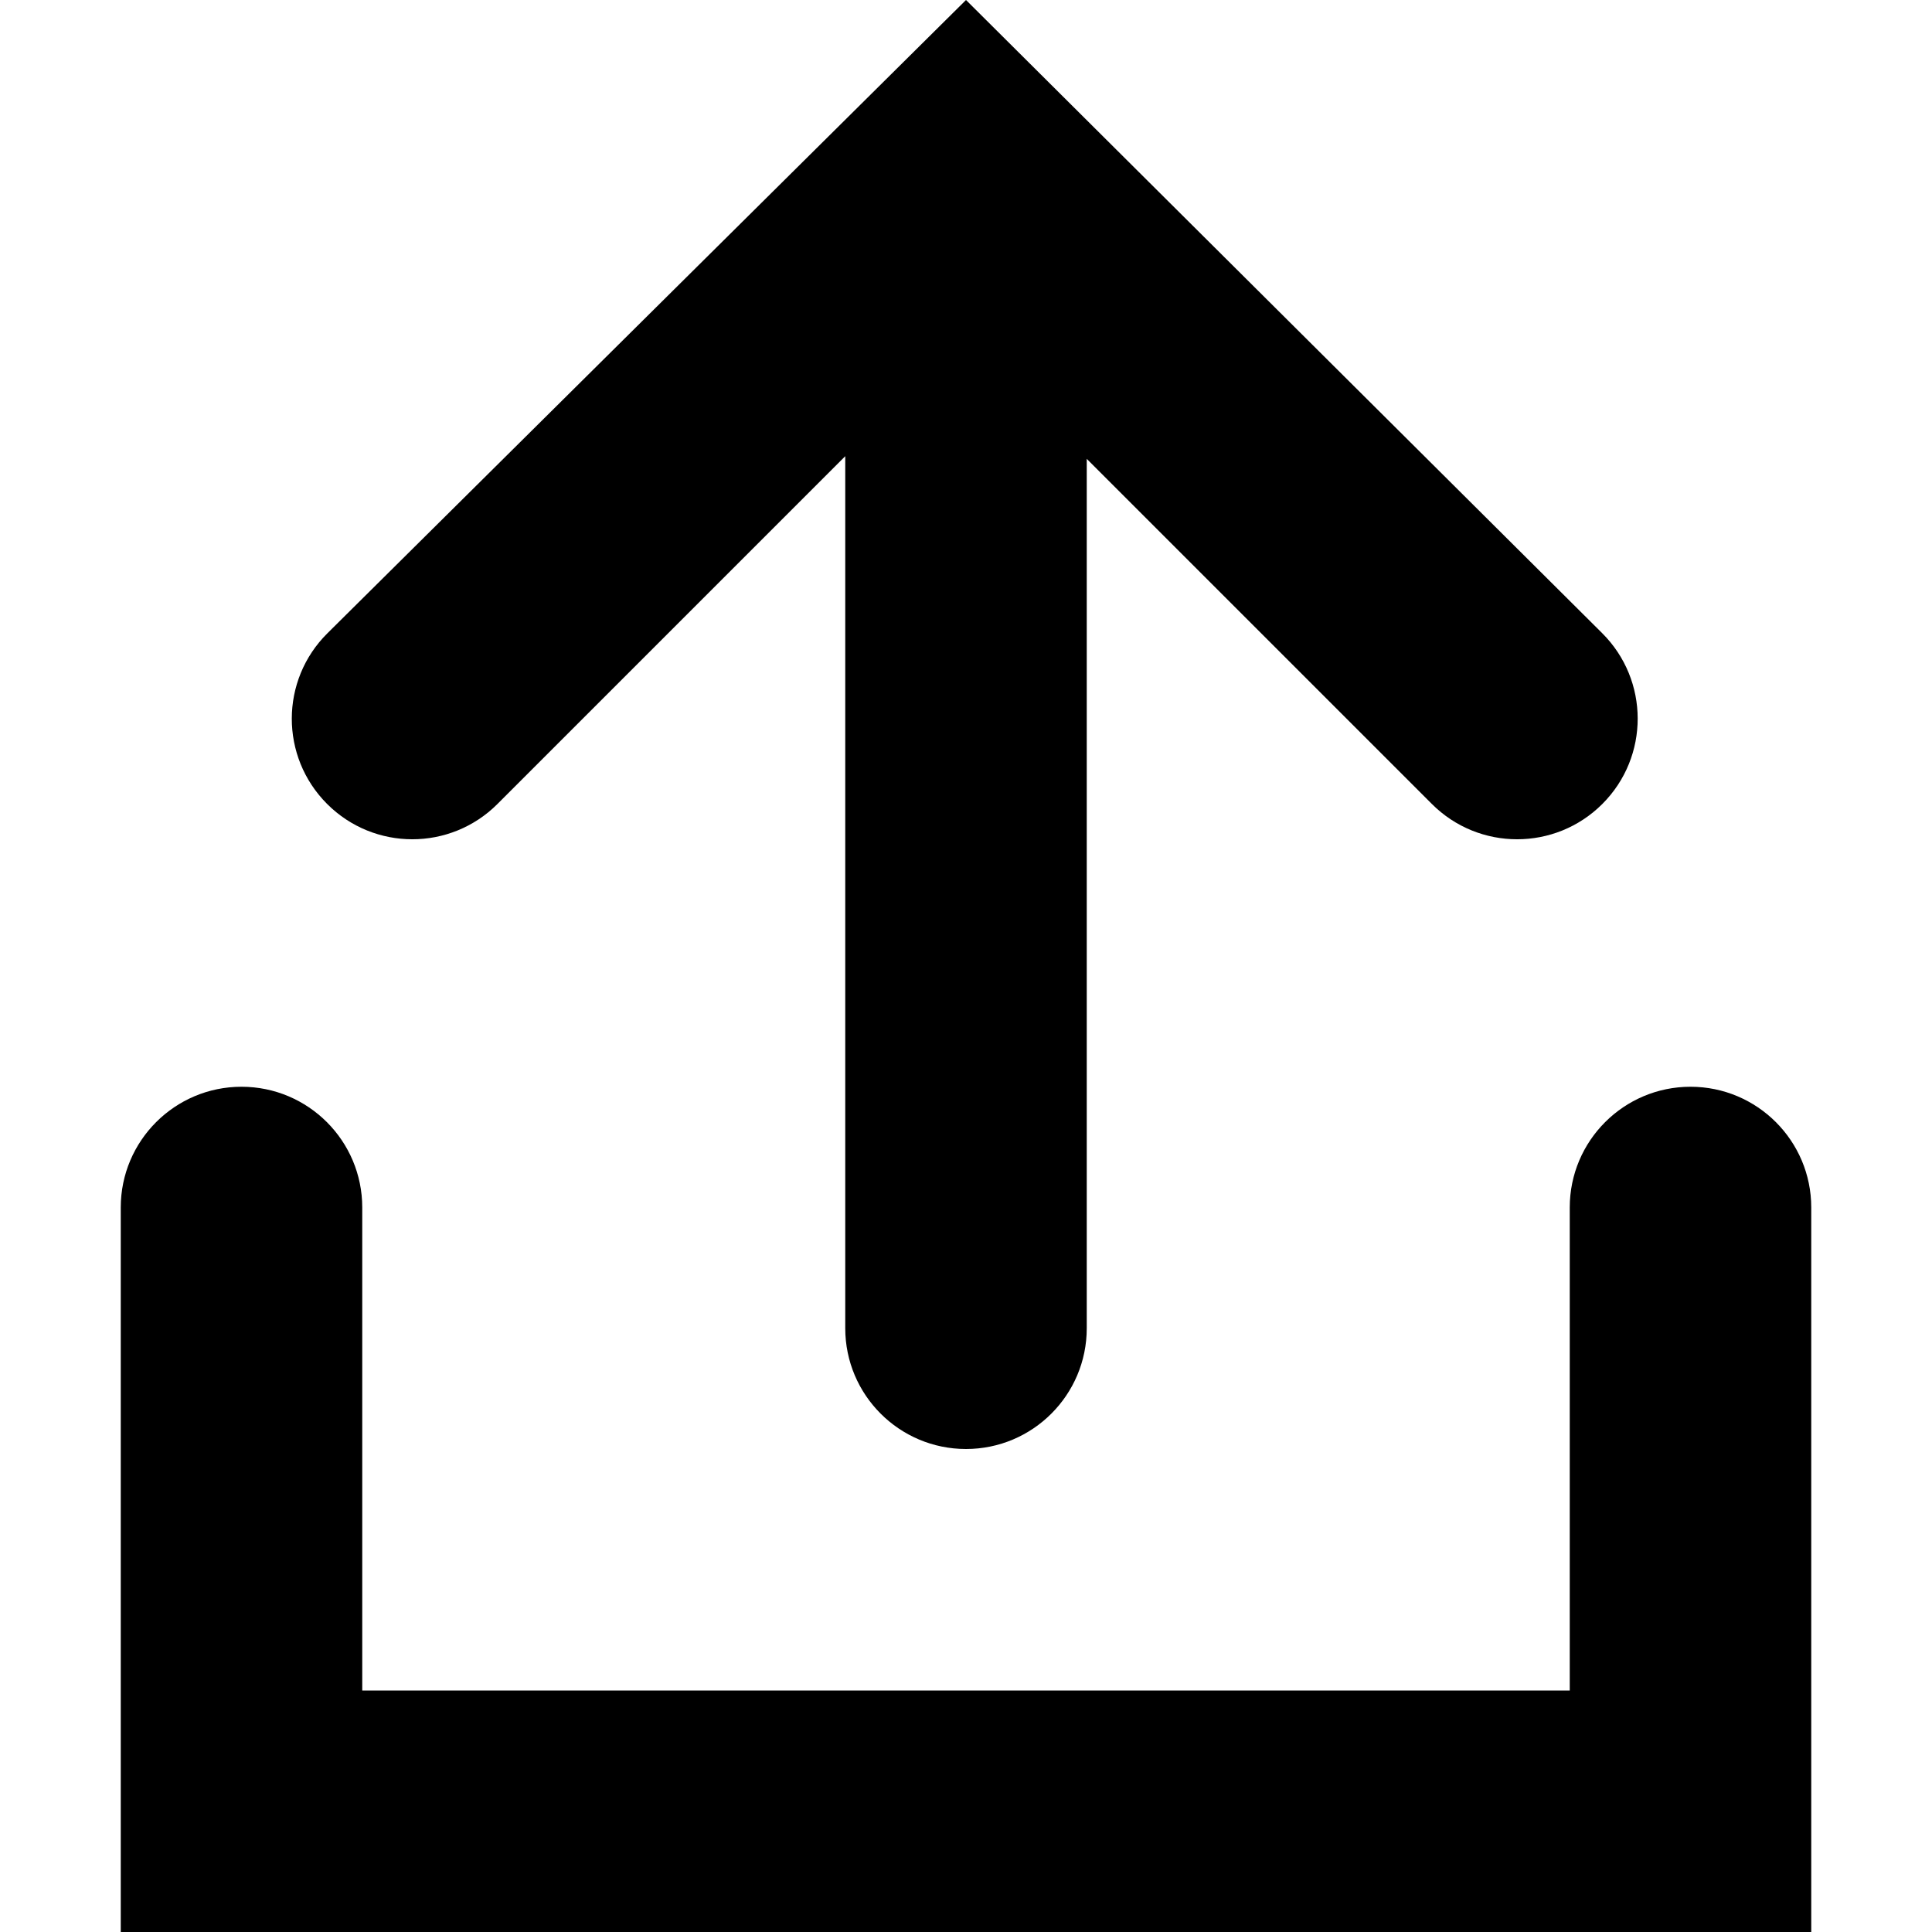
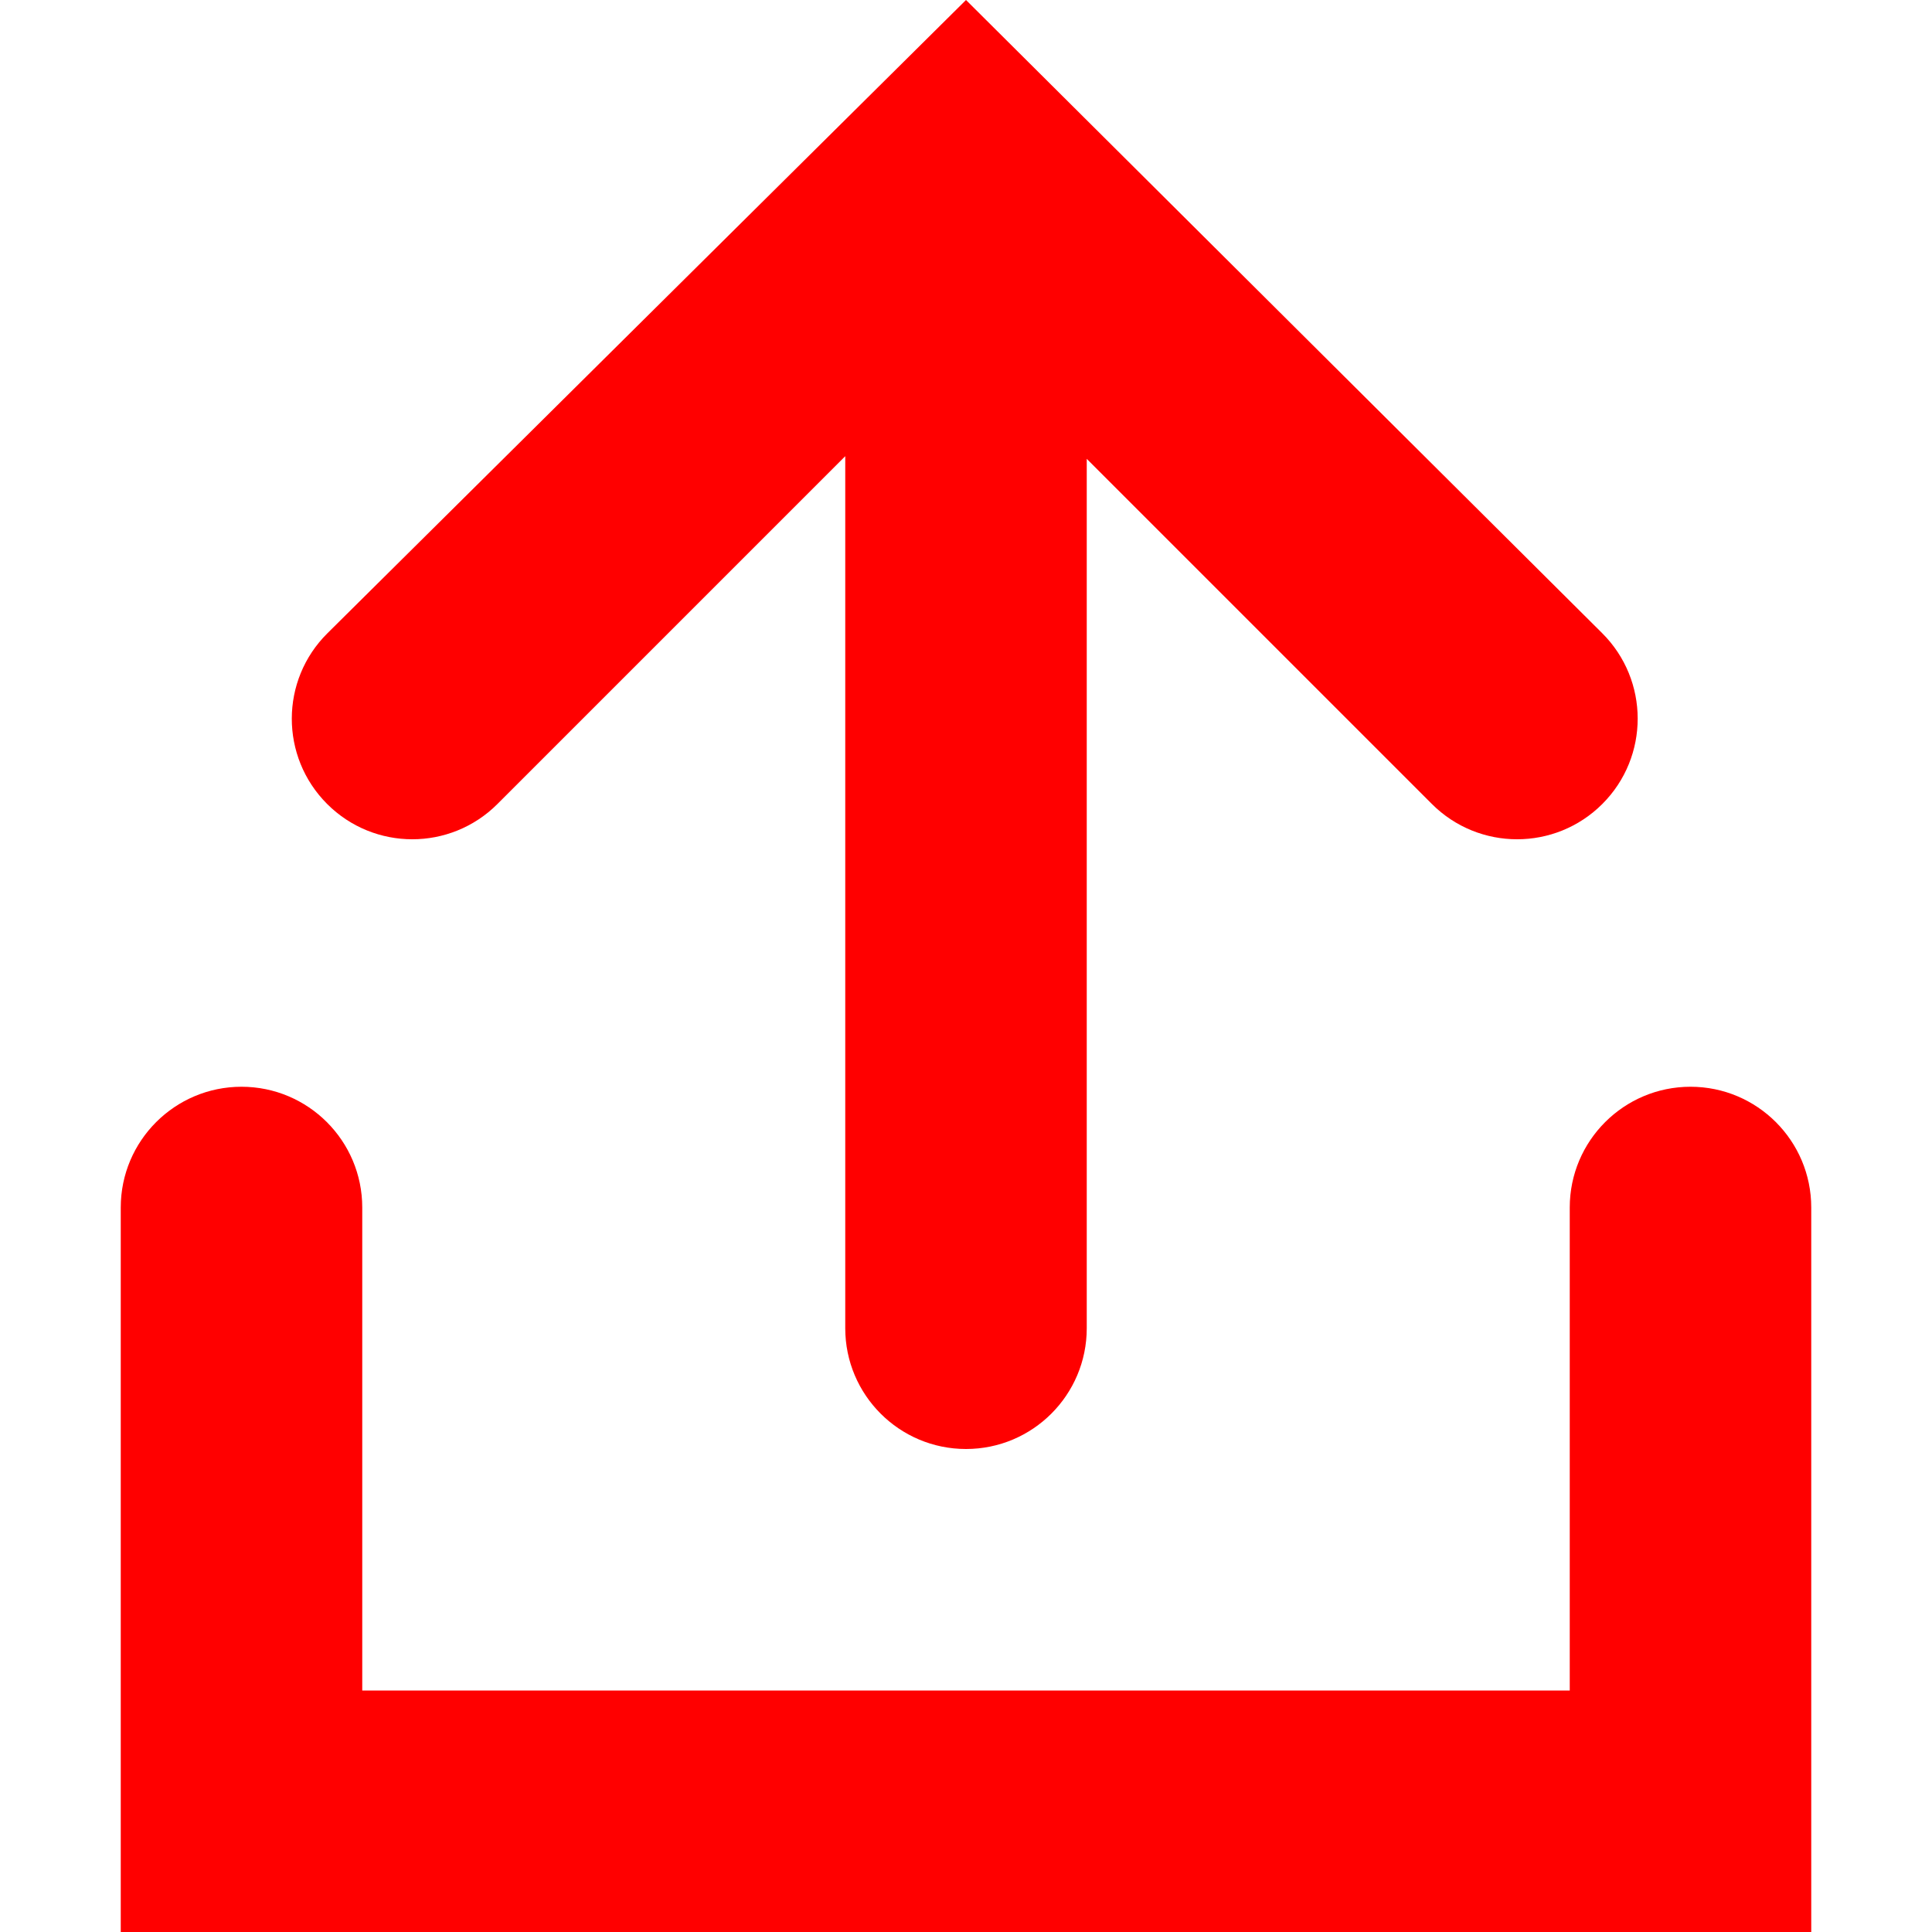
<svg xmlns="http://www.w3.org/2000/svg" width="16" height="16" viewBox="0 0 16 16" fill="none">
-   <path fill-rule="evenodd" clip-rule="evenodd" d="M9 3.8V11C9 11.552 8.552 12 8 12C7.448 12 7 11.552 7 11V3.778L4.12 6.658C3.73 7.048 3.099 7.048 2.709 6.658C2.318 6.267 2.319 5.633 2.712 5.244L8 0L13.268 5.243C13.66 5.633 13.661 6.267 13.27 6.658C12.88 7.048 12.248 7.048 11.858 6.658L9 3.8Z" fill="black" />
-   <path fill-rule="evenodd" clip-rule="evenodd" d="M2 16H1V10C1 9.448 1.448 9 2 9C2.552 9 3 9.448 3 10L3 14L13 14L13 10C13 9.448 13.448 9 14 9C14.552 9 15 9.448 15 10L15 16L14 16L13 16H3H2Z" fill="black" />
+   <path fill-rule="evenodd" clip-rule="evenodd" d="M9 3.8V11C9 11.552 8.552 12 8 12C7.448 12 7 11.552 7 11V3.778L4.12 6.658C3.73 7.048 3.099 7.048 2.709 6.658C2.318 6.267 2.319 5.633 2.712 5.244L8 0L13.268 5.243C13.66 5.633 13.661 6.267 13.27 6.658C12.88 7.048 12.248 7.048 11.858 6.658L9 3.8Z" fill="#FF0000" />
+   <path fill-rule="evenodd" clip-rule="evenodd" d="M2 16H1V10C1 9.448 1.448 9 2 9C2.552 9 3 9.448 3 10L3 14L13 14L13 10C13 9.448 13.448 9 14 9C14.552 9 15 9.448 15 10L15 16L14 16L13 16H3H2Z" fill="#FF0000" />
</svg>
